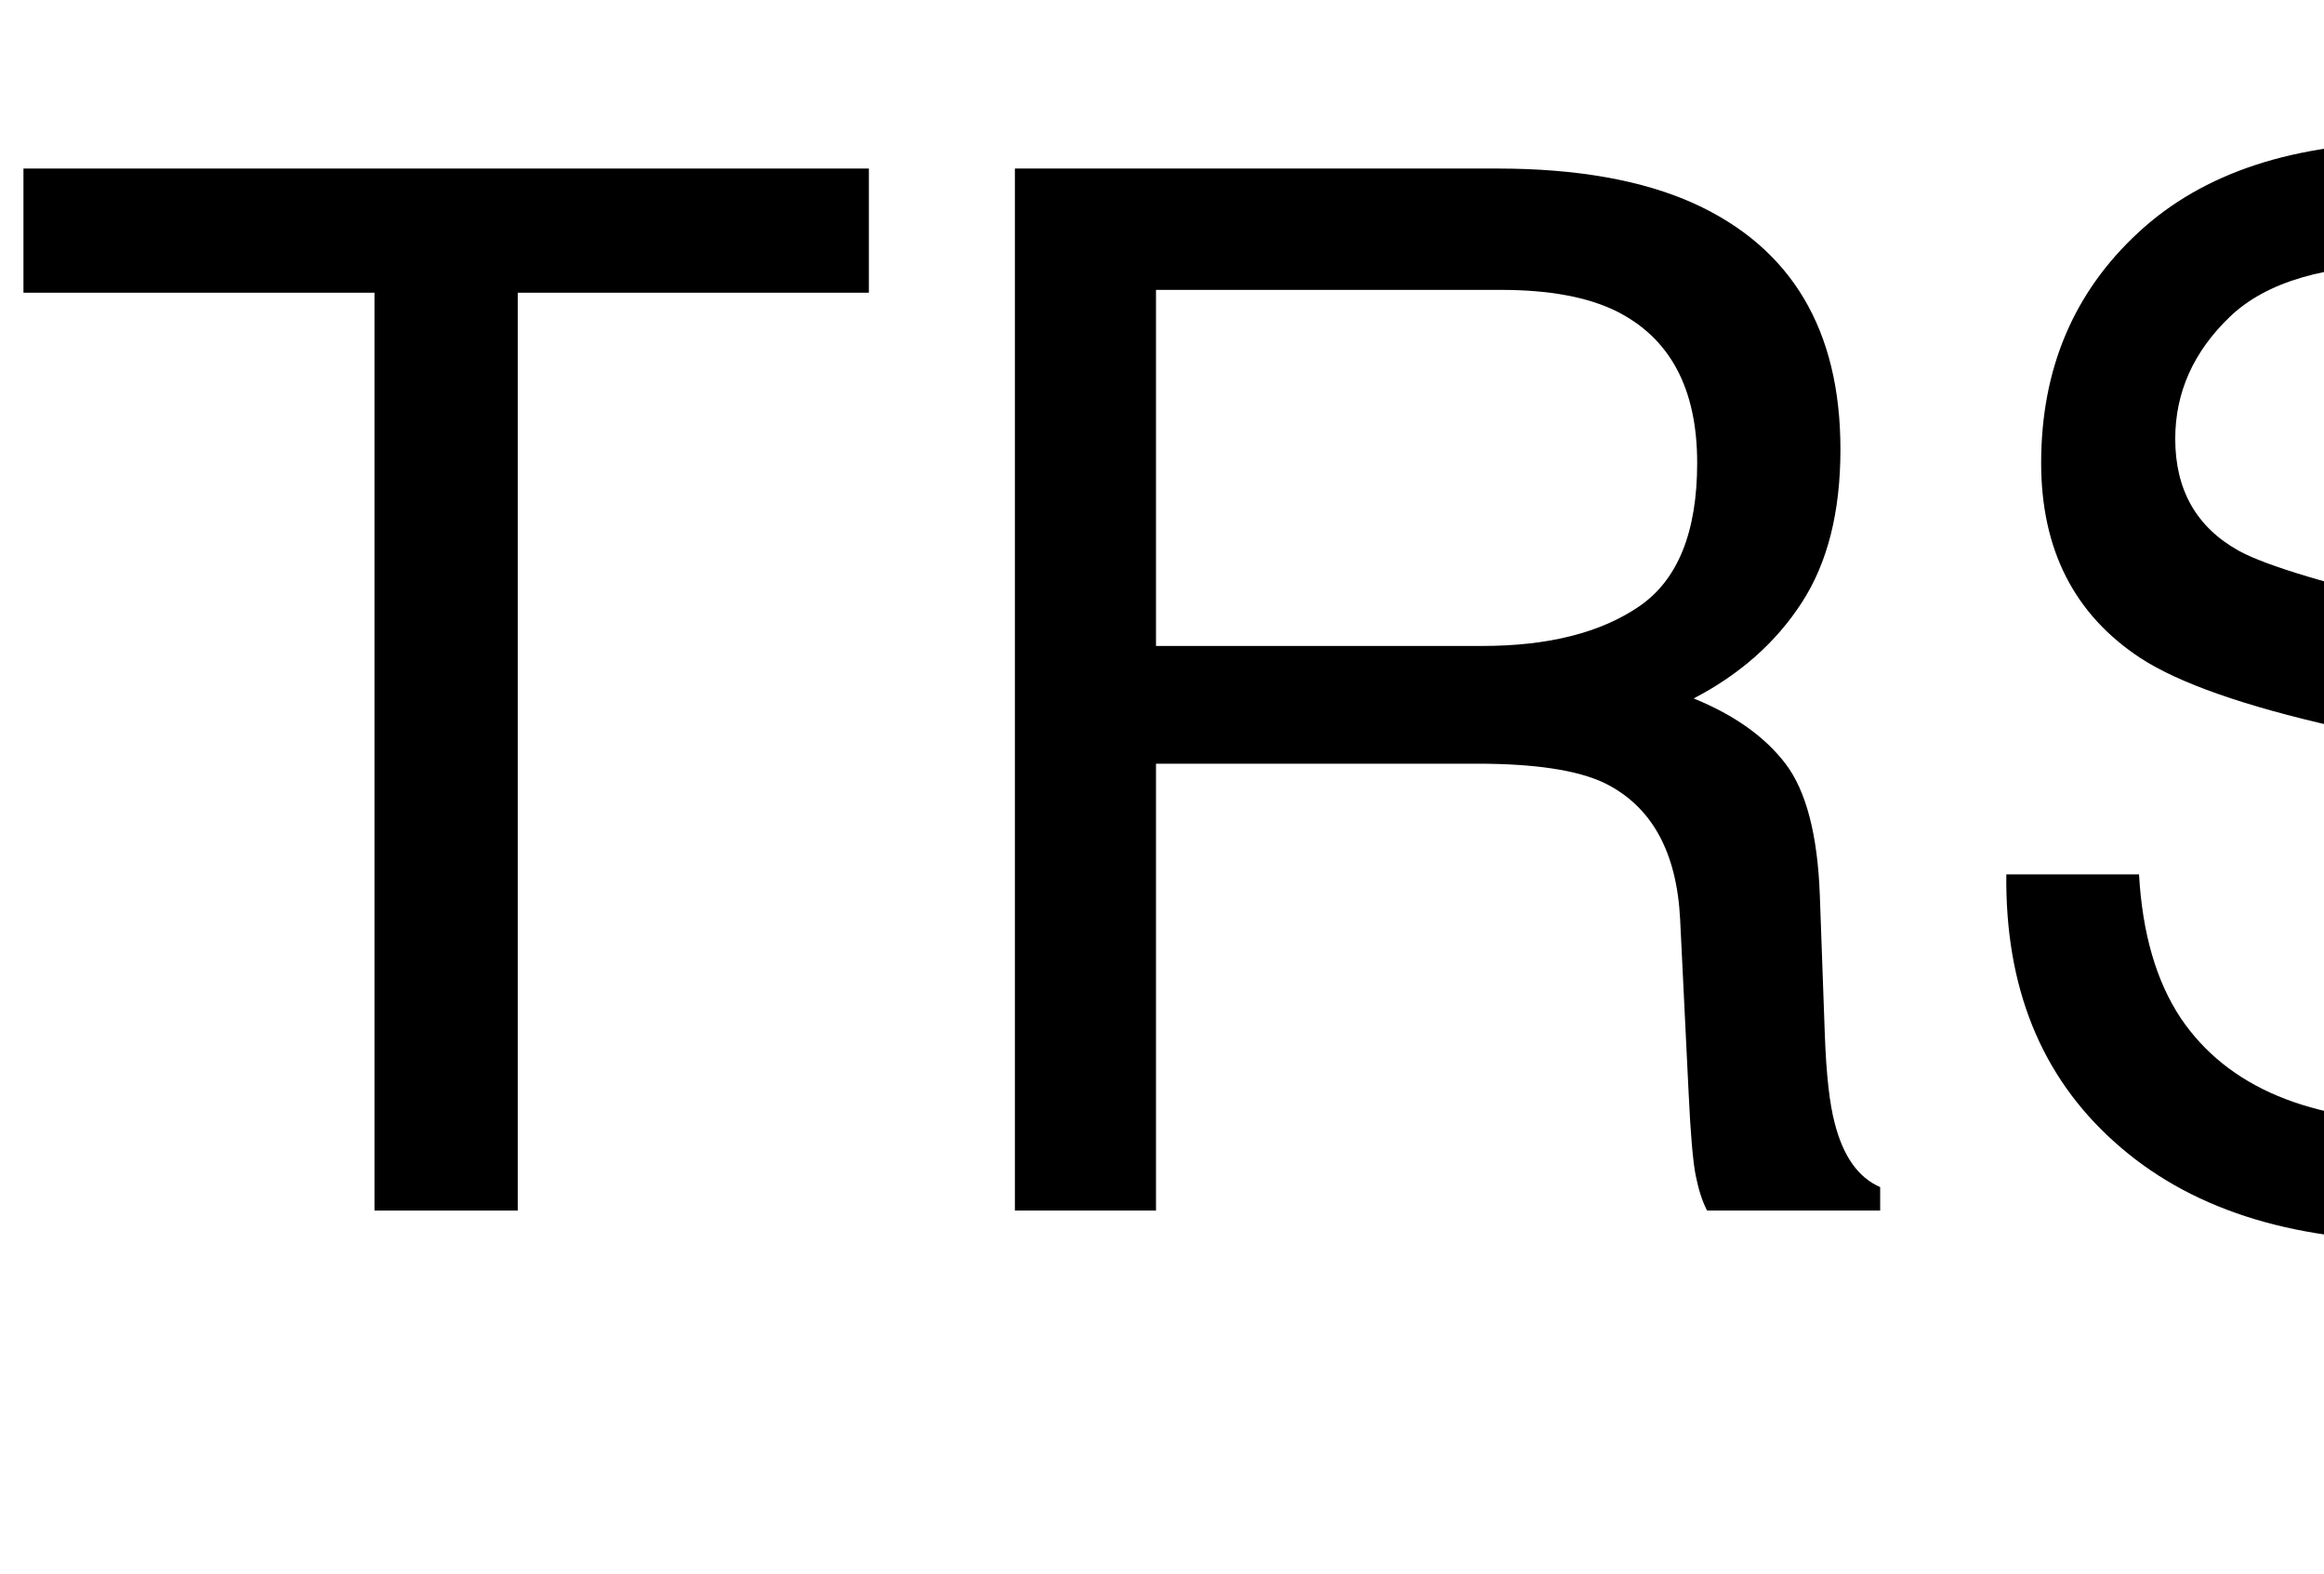
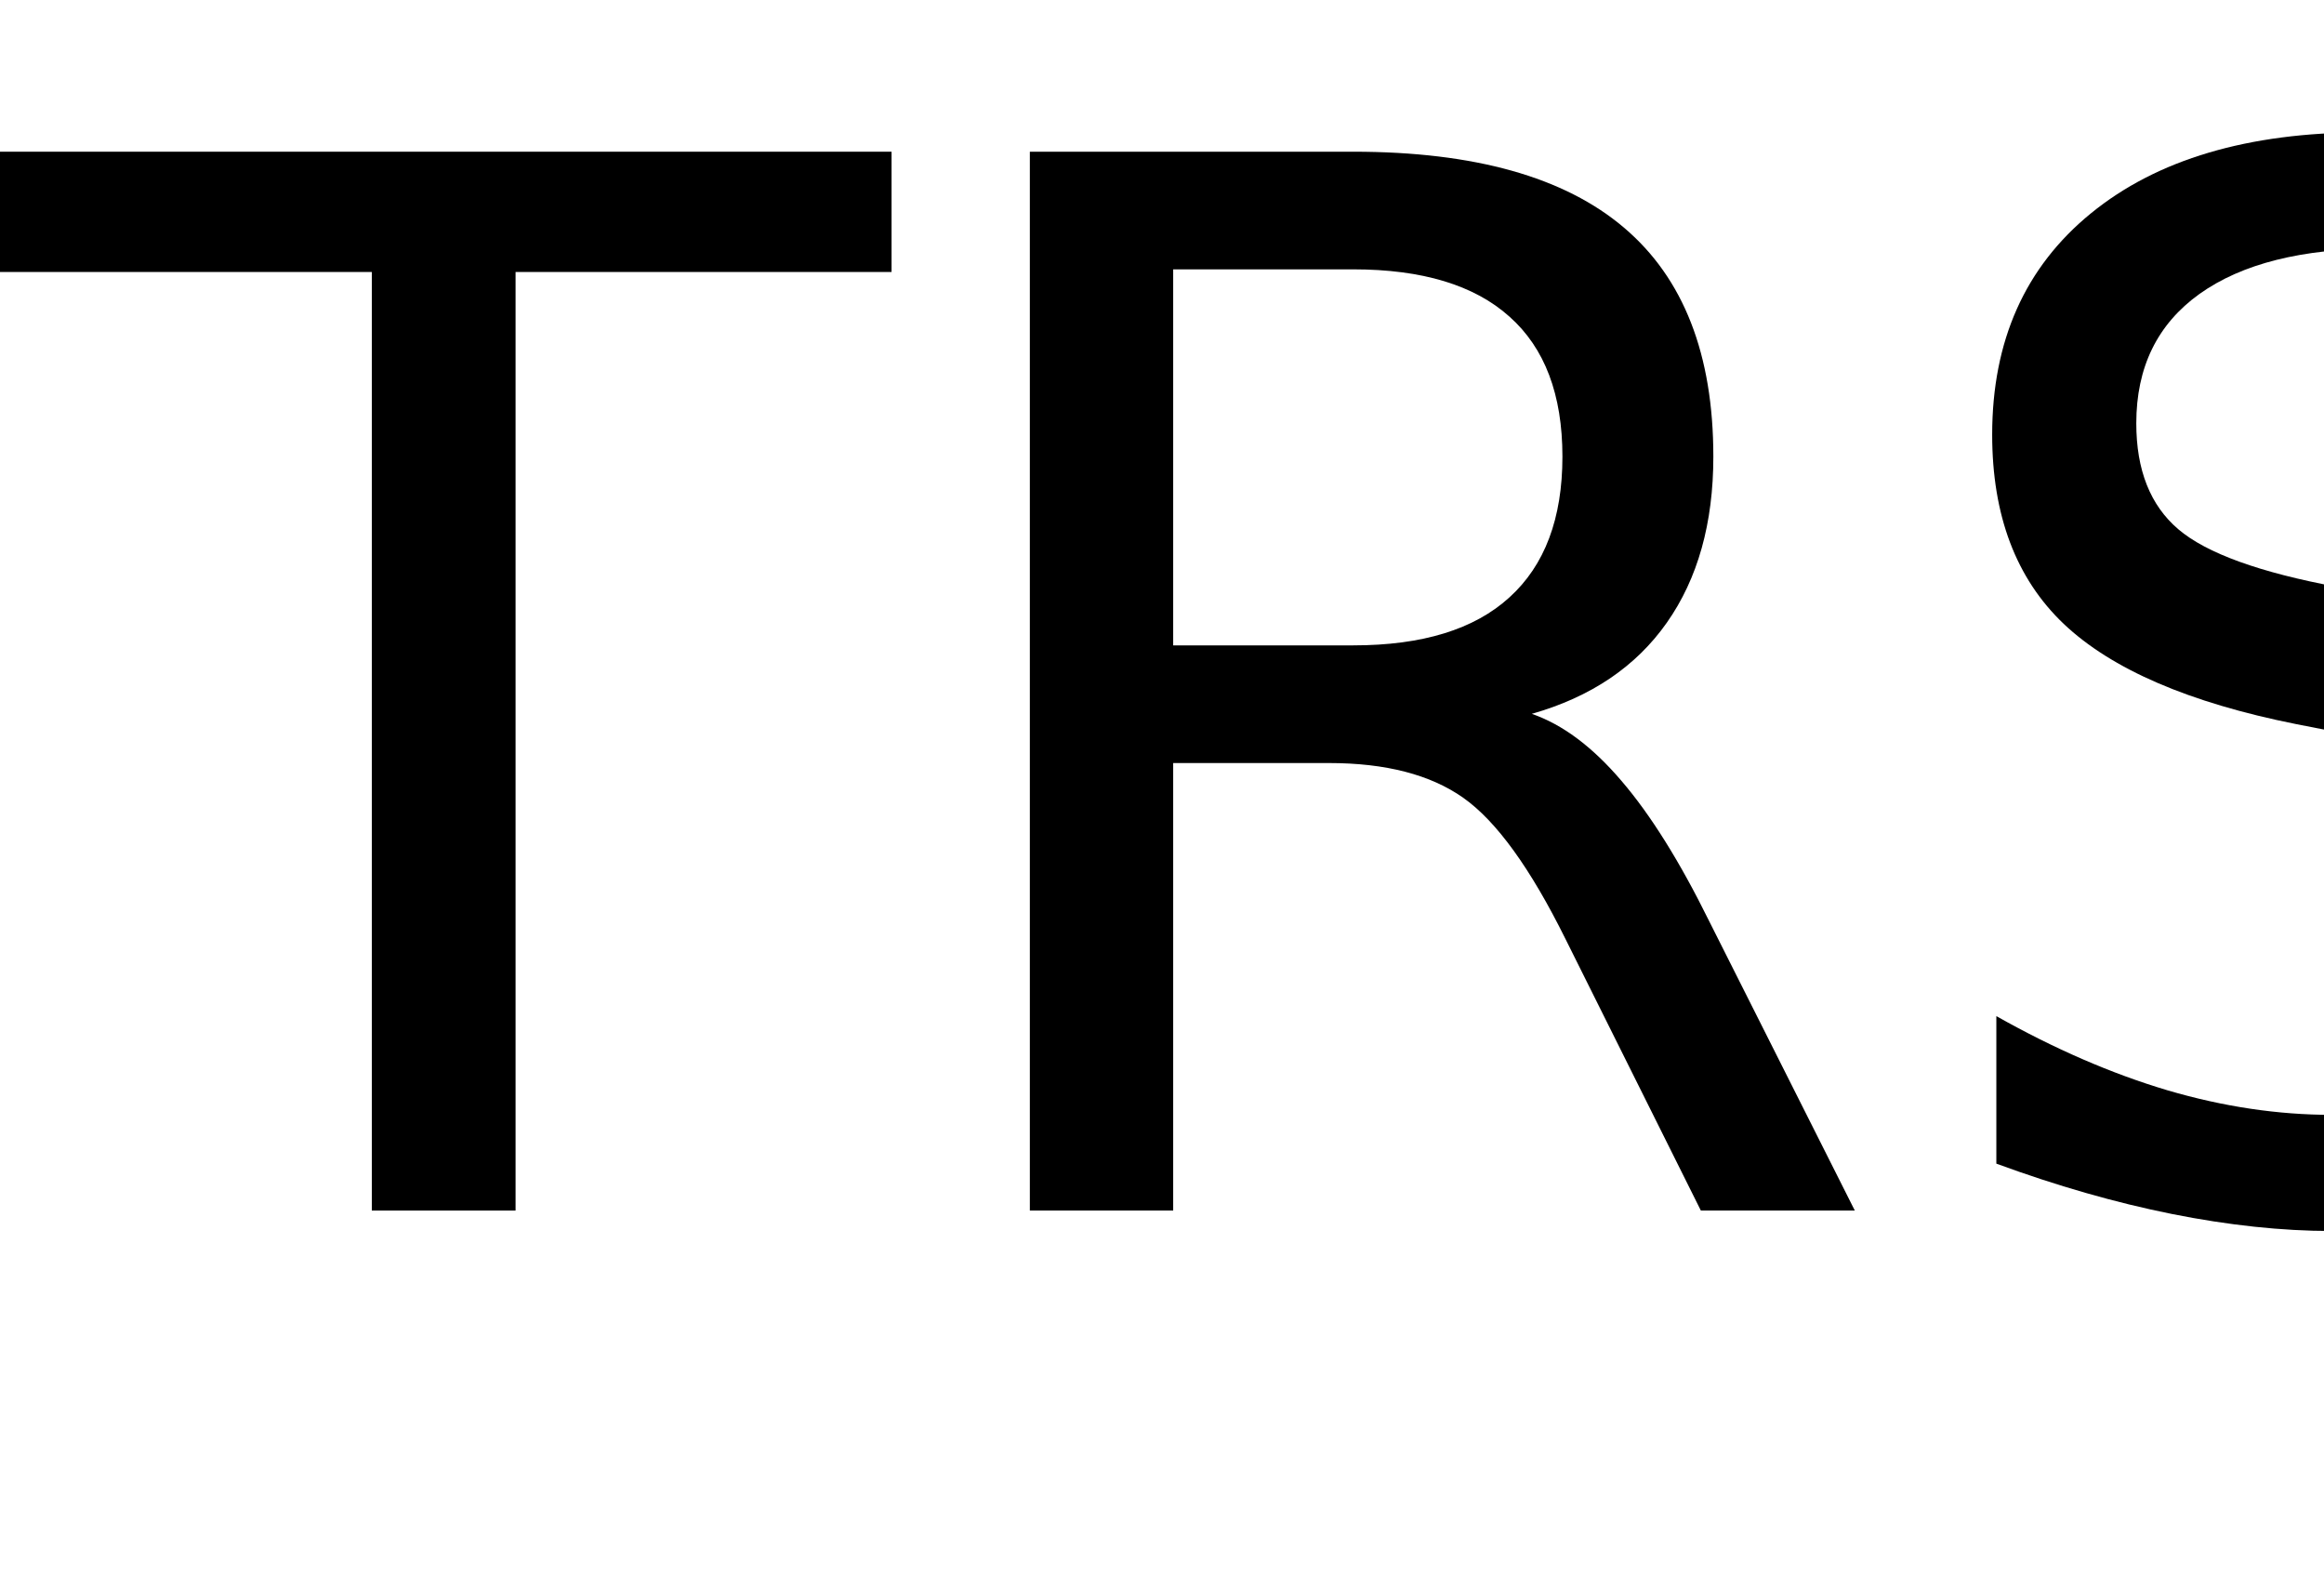
<svg xmlns="http://www.w3.org/2000/svg" xmlns:xlink="http://www.w3.org/1999/xlink" width="96" height="65" viewBox="0 0 96 65">
  <defs>
    <g>
      <g id="glyph-0-0">
-         <path d="M 35.891 -43.039 L 35.891 -37.91 L 21.387 -37.91 L 21.387 0 L 15.469 0 L 15.469 -37.91 L 0.969 -37.91 L 0.969 -43.039 Z M 35.891 -43.039 " />
+         <path d="M -0.172 -43.734 L 36.828 -43.734 L 36.828 -38.766 L 21.297 -38.766 L 21.297 0 L 15.359 0 L 15.359 -38.766 L -0.172 -38.766 Z M -0.172 -43.734 " />
      </g>
      <g id="glyph-0-1">
-         <path d="M 24.578 -23.32 C 27.312 -23.32 29.477 -23.867 31.07 -24.961 C 32.66 -26.055 33.457 -28.027 33.457 -30.879 C 33.457 -33.945 32.344 -36.035 30.117 -37.148 C 28.926 -37.734 27.336 -38.027 25.344 -38.027 L 11.102 -38.027 L 11.102 -23.32 Z M 5.273 -43.039 L 25.195 -43.039 C 28.477 -43.039 31.18 -42.559 33.312 -41.602 C 37.355 -39.766 39.375 -36.375 39.375 -31.438 C 39.375 -28.859 38.844 -26.75 37.777 -25.109 C 36.715 -23.469 35.227 -22.148 33.312 -21.152 C 34.992 -20.469 36.254 -19.57 37.105 -18.457 C 37.953 -17.344 38.43 -15.539 38.523 -13.039 L 38.73 -7.266 C 38.789 -5.625 38.926 -4.406 39.141 -3.602 C 39.492 -2.234 40.117 -1.359 41.016 -0.969 L 41.016 0 L 33.867 0 C 33.672 -0.371 33.516 -0.852 33.398 -1.438 C 33.281 -2.023 33.184 -3.156 33.105 -4.836 L 32.754 -12.012 C 32.617 -14.824 31.57 -16.711 29.617 -17.664 C 28.504 -18.191 26.758 -18.457 24.375 -18.457 L 11.102 -18.457 L 11.102 0 L 5.273 0 Z M 5.273 -43.039 " />
+         <path d="M 26.625 -20.516 C 27.895 -20.078 29.129 -19.156 30.328 -17.75 C 31.535 -16.344 32.742 -14.41 33.953 -11.953 L 39.969 0 L 33.609 0 L 28.016 -11.219 C 26.566 -14.145 25.16 -16.086 23.797 -17.047 C 22.441 -18.004 20.594 -18.484 18.25 -18.484 L 11.812 -18.484 L 11.812 0 L 5.891 0 L 5.891 -43.734 L 19.25 -43.734 C 24.25 -43.734 27.977 -42.688 30.438 -40.594 C 32.895 -38.508 34.125 -35.359 34.125 -31.141 C 34.125 -28.391 33.484 -26.102 32.203 -24.281 C 30.93 -22.469 29.07 -21.211 26.625 -20.516 Z M 11.812 -38.875 L 11.812 -23.344 L 19.25 -23.344 C 22.102 -23.344 24.254 -24.004 25.703 -25.328 C 27.16 -26.648 27.891 -28.586 27.891 -31.141 C 27.891 -33.703 27.16 -35.629 25.703 -36.922 C 24.254 -38.223 22.102 -38.875 19.25 -38.875 Z M 11.812 -38.875 " />
      </g>
      <g id="glyph-0-2">
-         <path d="M 8.379 -13.887 C 8.516 -11.445 9.094 -9.461 10.109 -7.938 C 12.043 -5.086 15.449 -3.664 20.332 -3.664 C 22.52 -3.664 24.512 -3.977 26.309 -4.602 C 29.785 -5.812 31.523 -7.977 31.523 -11.102 C 31.523 -13.445 30.789 -15.117 29.328 -16.113 C 27.844 -17.09 25.516 -17.938 22.352 -18.664 L 16.523 -19.98 C 12.715 -20.84 10.02 -21.789 8.438 -22.82 C 5.703 -24.617 4.336 -27.305 4.336 -30.879 C 4.336 -34.746 5.672 -37.922 8.352 -40.398 C 11.027 -42.879 14.812 -44.121 19.719 -44.121 C 24.23 -44.121 28.062 -43.031 31.215 -40.855 C 34.371 -38.676 35.945 -35.195 35.945 -30.41 L 30.469 -30.41 C 30.176 -32.715 29.551 -34.484 28.594 -35.711 C 26.816 -37.957 23.797 -39.082 19.539 -39.082 C 16.102 -39.082 13.633 -38.359 12.129 -36.914 C 10.625 -35.469 9.875 -33.789 9.875 -31.875 C 9.875 -29.766 10.75 -28.223 12.508 -27.246 C 13.66 -26.621 16.27 -25.84 20.332 -24.902 L 26.367 -23.523 C 29.277 -22.859 31.523 -21.953 33.105 -20.801 C 35.84 -18.789 37.207 -15.867 37.207 -12.039 C 37.207 -7.273 35.473 -3.867 32.008 -1.816 C 28.539 0.234 24.512 1.258 19.922 1.258 C 14.57 1.258 10.383 -0.109 7.352 -2.844 C 4.324 -5.559 2.844 -9.238 2.898 -13.887 Z M 8.379 -13.887 " />
+         <path d="M 32.109 -42.312 L 32.109 -36.531 C 29.859 -37.602 27.738 -38.406 25.75 -38.938 C 23.758 -39.469 21.836 -39.734 19.984 -39.734 C 16.754 -39.734 14.266 -39.109 12.516 -37.859 C 10.773 -36.609 9.906 -34.828 9.906 -32.516 C 9.906 -30.586 10.484 -29.129 11.641 -28.141 C 12.805 -27.148 15.008 -26.352 18.25 -25.75 L 21.828 -25.016 C 26.242 -24.18 29.5 -22.703 31.594 -20.578 C 33.695 -18.461 34.75 -15.629 34.75 -12.078 C 34.75 -7.836 33.328 -4.625 30.484 -2.438 C 27.641 -0.25 23.473 0.844 17.984 0.844 C 15.922 0.844 13.719 0.609 11.375 0.141 C 9.039 -0.328 6.625 -1.02 4.125 -1.938 L 4.125 -8.031 C 6.531 -6.676 8.883 -5.656 11.188 -4.969 C 13.5 -4.289 15.766 -3.953 17.984 -3.953 C 21.367 -3.953 23.977 -4.613 25.812 -5.938 C 27.645 -7.27 28.562 -9.164 28.562 -11.625 C 28.562 -13.781 27.898 -15.461 26.578 -16.672 C 25.266 -17.879 23.102 -18.785 20.094 -19.391 L 16.5 -20.094 C 12.082 -20.977 8.883 -22.359 6.906 -24.234 C 4.938 -26.109 3.953 -28.711 3.953 -32.047 C 3.953 -35.922 5.312 -38.969 8.031 -41.188 C 10.758 -43.414 14.52 -44.531 19.312 -44.531 C 21.363 -44.531 23.453 -44.344 25.578 -43.969 C 27.703 -43.602 29.879 -43.051 32.109 -42.312 Z M 32.109 -42.312 " />
      </g>
    </g>
  </defs>
  <g fill="rgb(0%, 0%, 0%)" fill-opacity="1">
    <use xlink:href="#glyph-0-0" x="0" y="50" />
    <use xlink:href="#glyph-0-1" x="36.65" y="50" />
-     <use xlink:href="#glyph-0-2" x="79.98" y="50" />
+     <use xlink:href="#glyph-0-2" x="78.34" y="50" />
  </g>
</svg>
